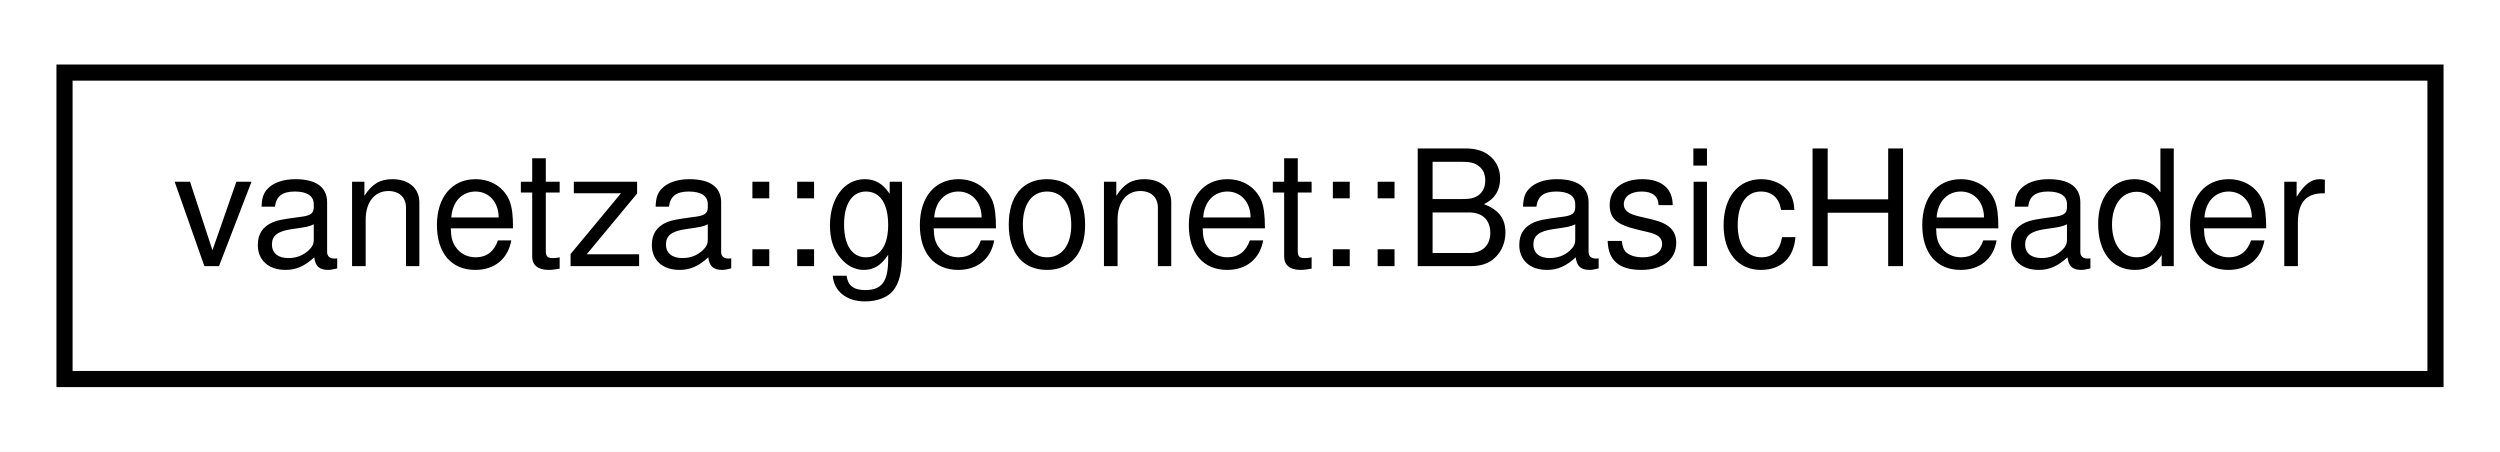
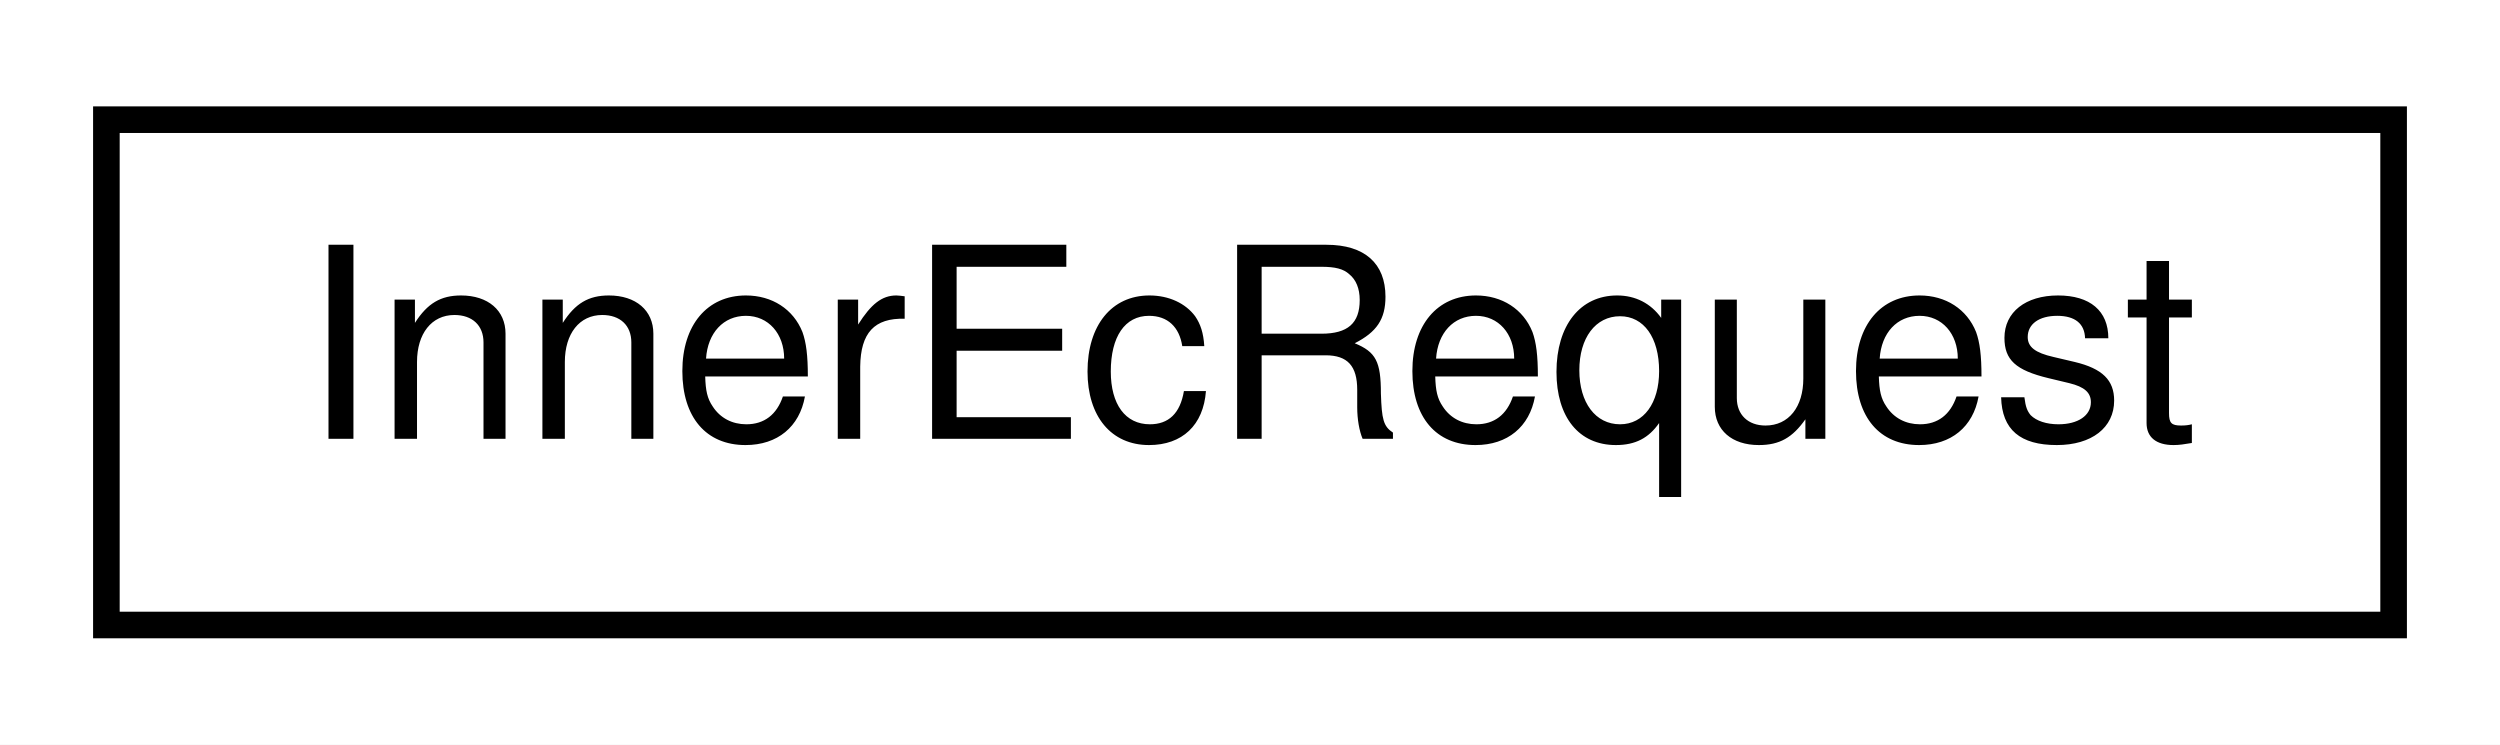
- <svg xmlns="http://www.w3.org/2000/svg" xmlns:xlink="http://www.w3.org/1999/xlink" width="155pt" height="28pt" viewBox="0.00 0.00 155.00 28.00">
+ <svg xmlns="http://www.w3.org/2000/svg" xmlns:xlink="http://www.w3.org/1999/xlink" width="94pt" height="28pt" viewBox="0.00 0.00 94.00 28.00">
  <g id="graph0" class="graph" transform="scale(1 1) rotate(0) translate(4 24)">
-     <polygon fill="white" stroke="transparent" points="-4,4 -4,-24 151,-24 151,4 -4,4" />
+     <polygon fill="white" stroke="transparent" points="-4,4 -4,-24 90,-24 90,4 -4,4" />
    <g id="node1" class="node">
      <g id="a_node1">
-         <a xlink:href="d5/db0/structvanetza_1_1geonet_1_1BasicHeader.html" target="_top" xlink:title="BasicHeader specified in ETSI EN 302 636-4-1 v1.2.1, section 8.6.">
-           <polygon fill="white" stroke="black" points="0,-0.5 0,-19.5 147,-19.5 147,-0.5 0,-0.5" />
-           <text text-anchor="middle" x="73.5" y="-7.5" font-family="Helvetica,sans-Serif" font-size="10.00">vanetza::geonet::BasicHeader</text>
+         <a xlink:href="df/dbf/structInnerEcRequest.html" target="_top" xlink:title=" ">
+           <polygon fill="white" stroke="black" points="0,-0.5 0,-19.5 86,-19.5 86,-0.5 0,-0.5" />
+           <text text-anchor="middle" x="43" y="-7.5" font-family="Helvetica,sans-Serif" font-size="10.00">InnerEcRequest</text>
        </a>
      </g>
    </g>
  </g>
</svg>
